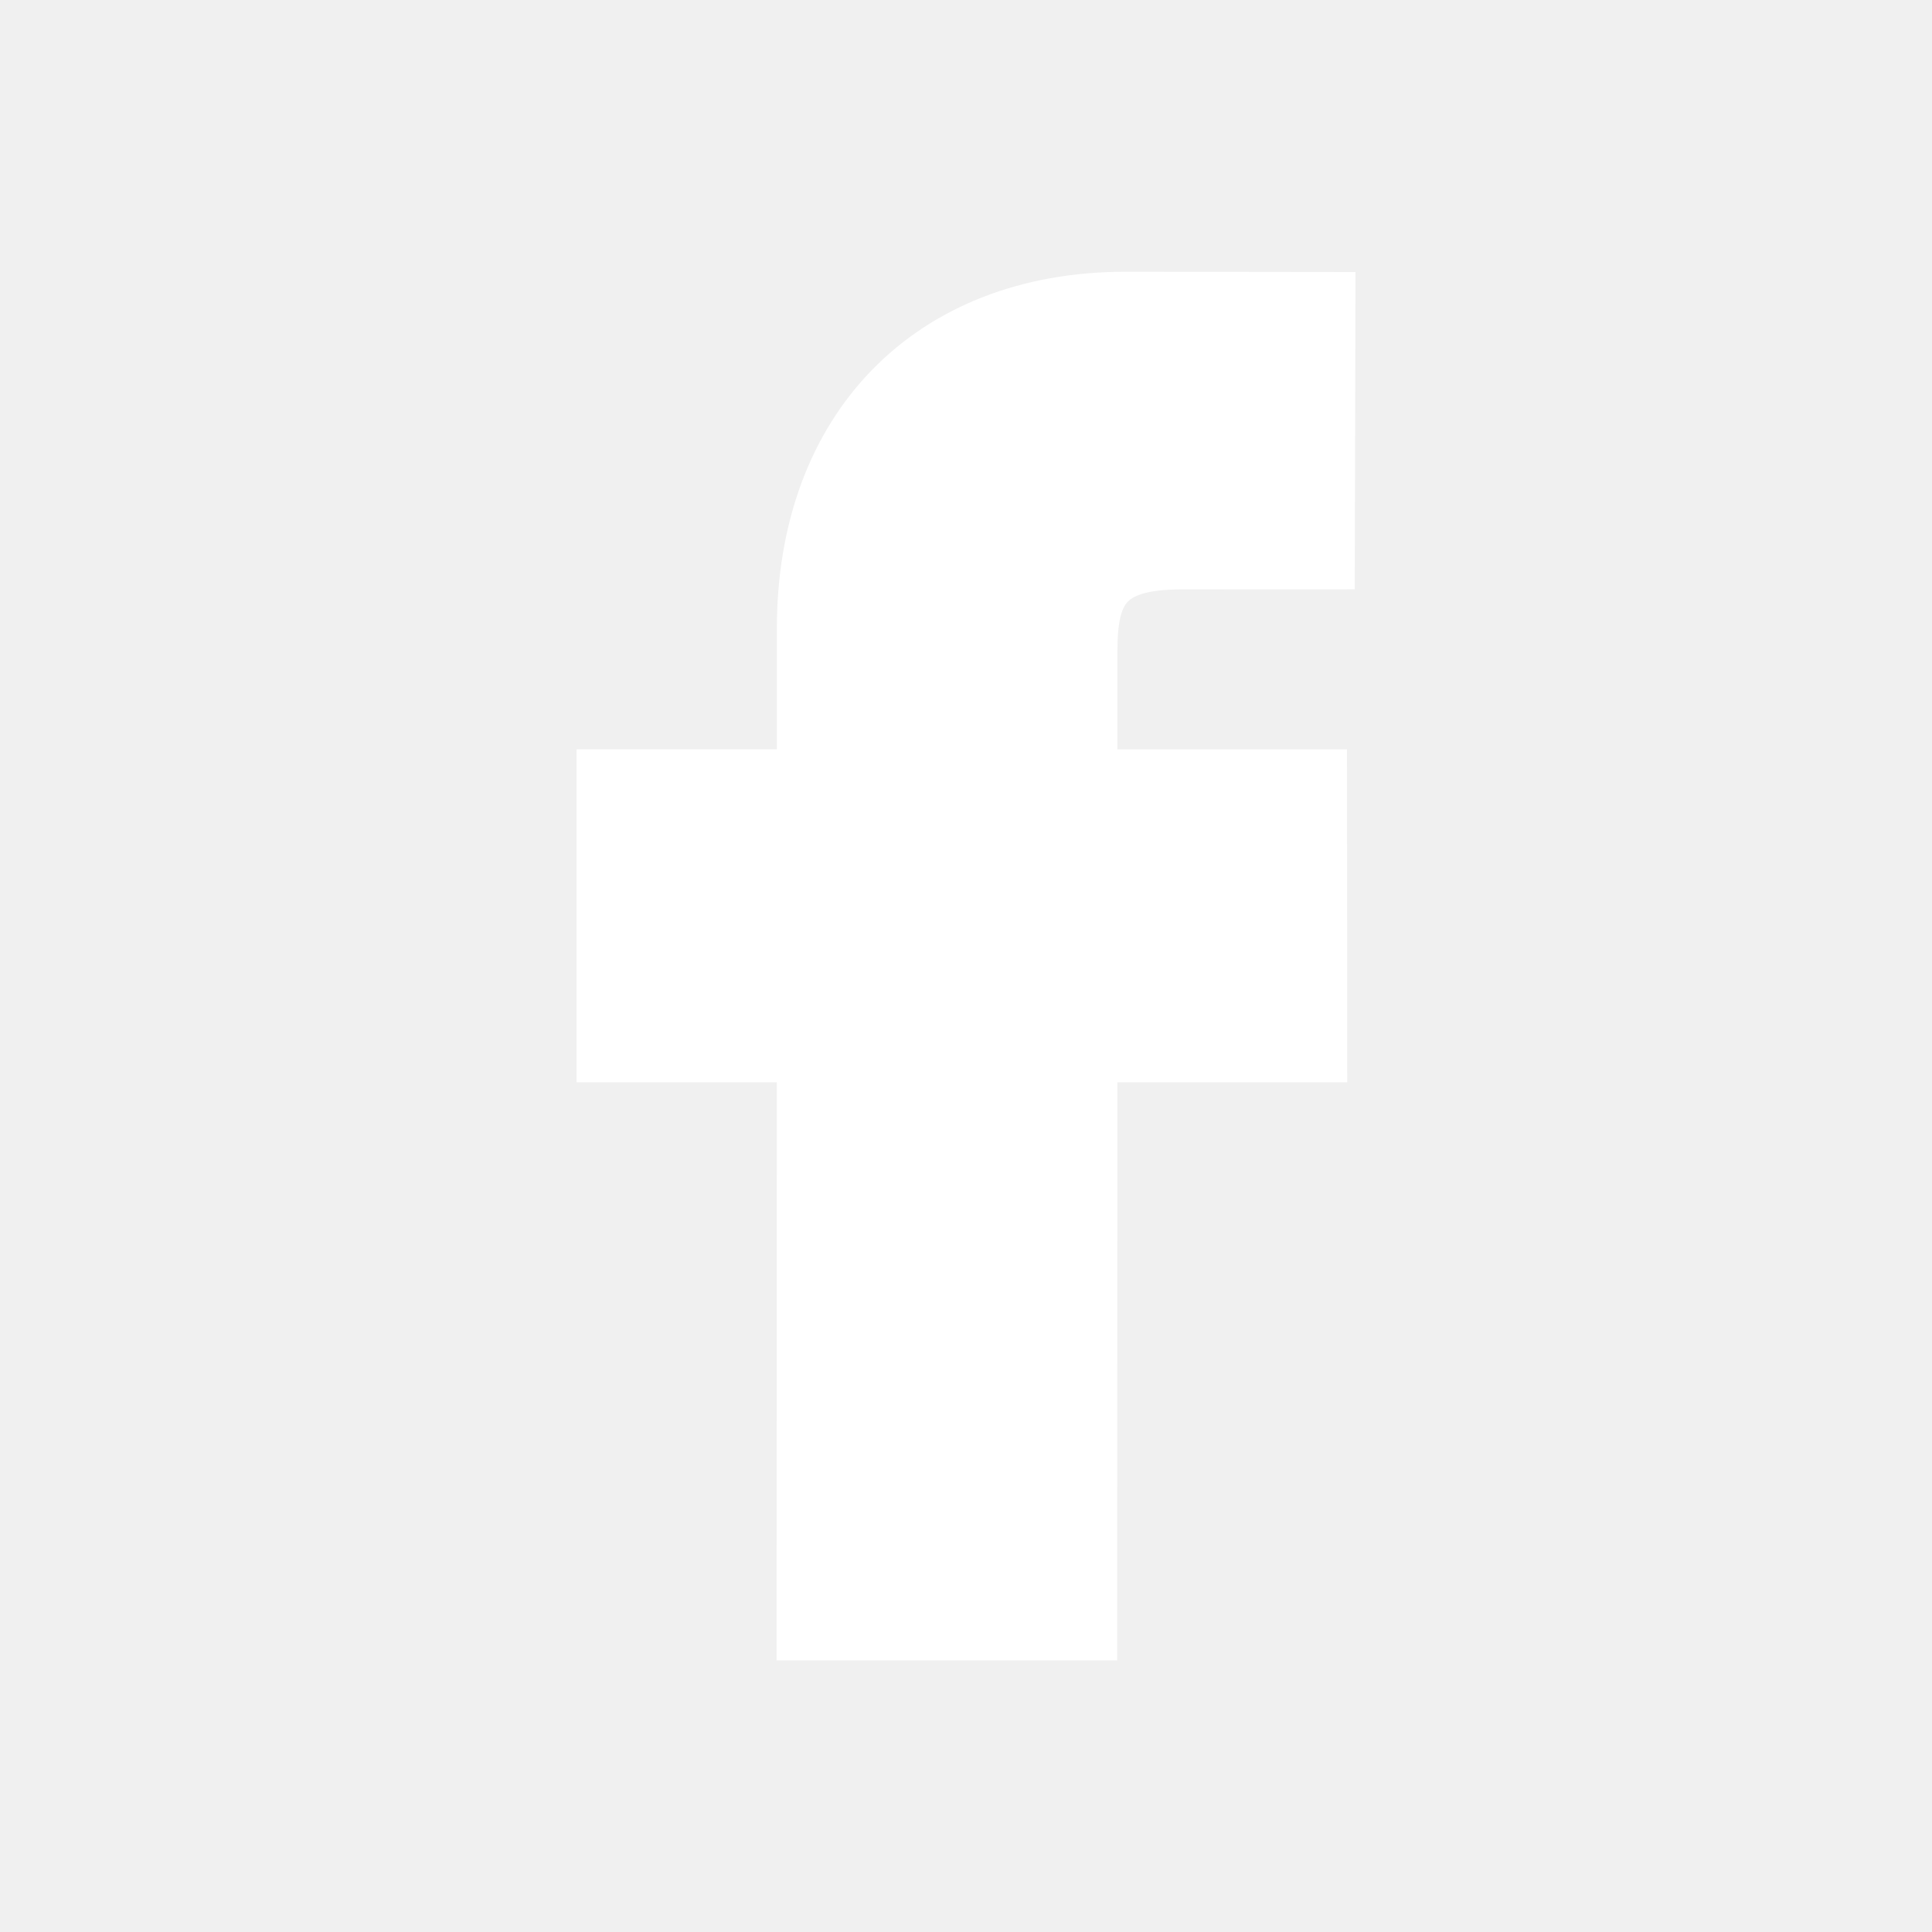
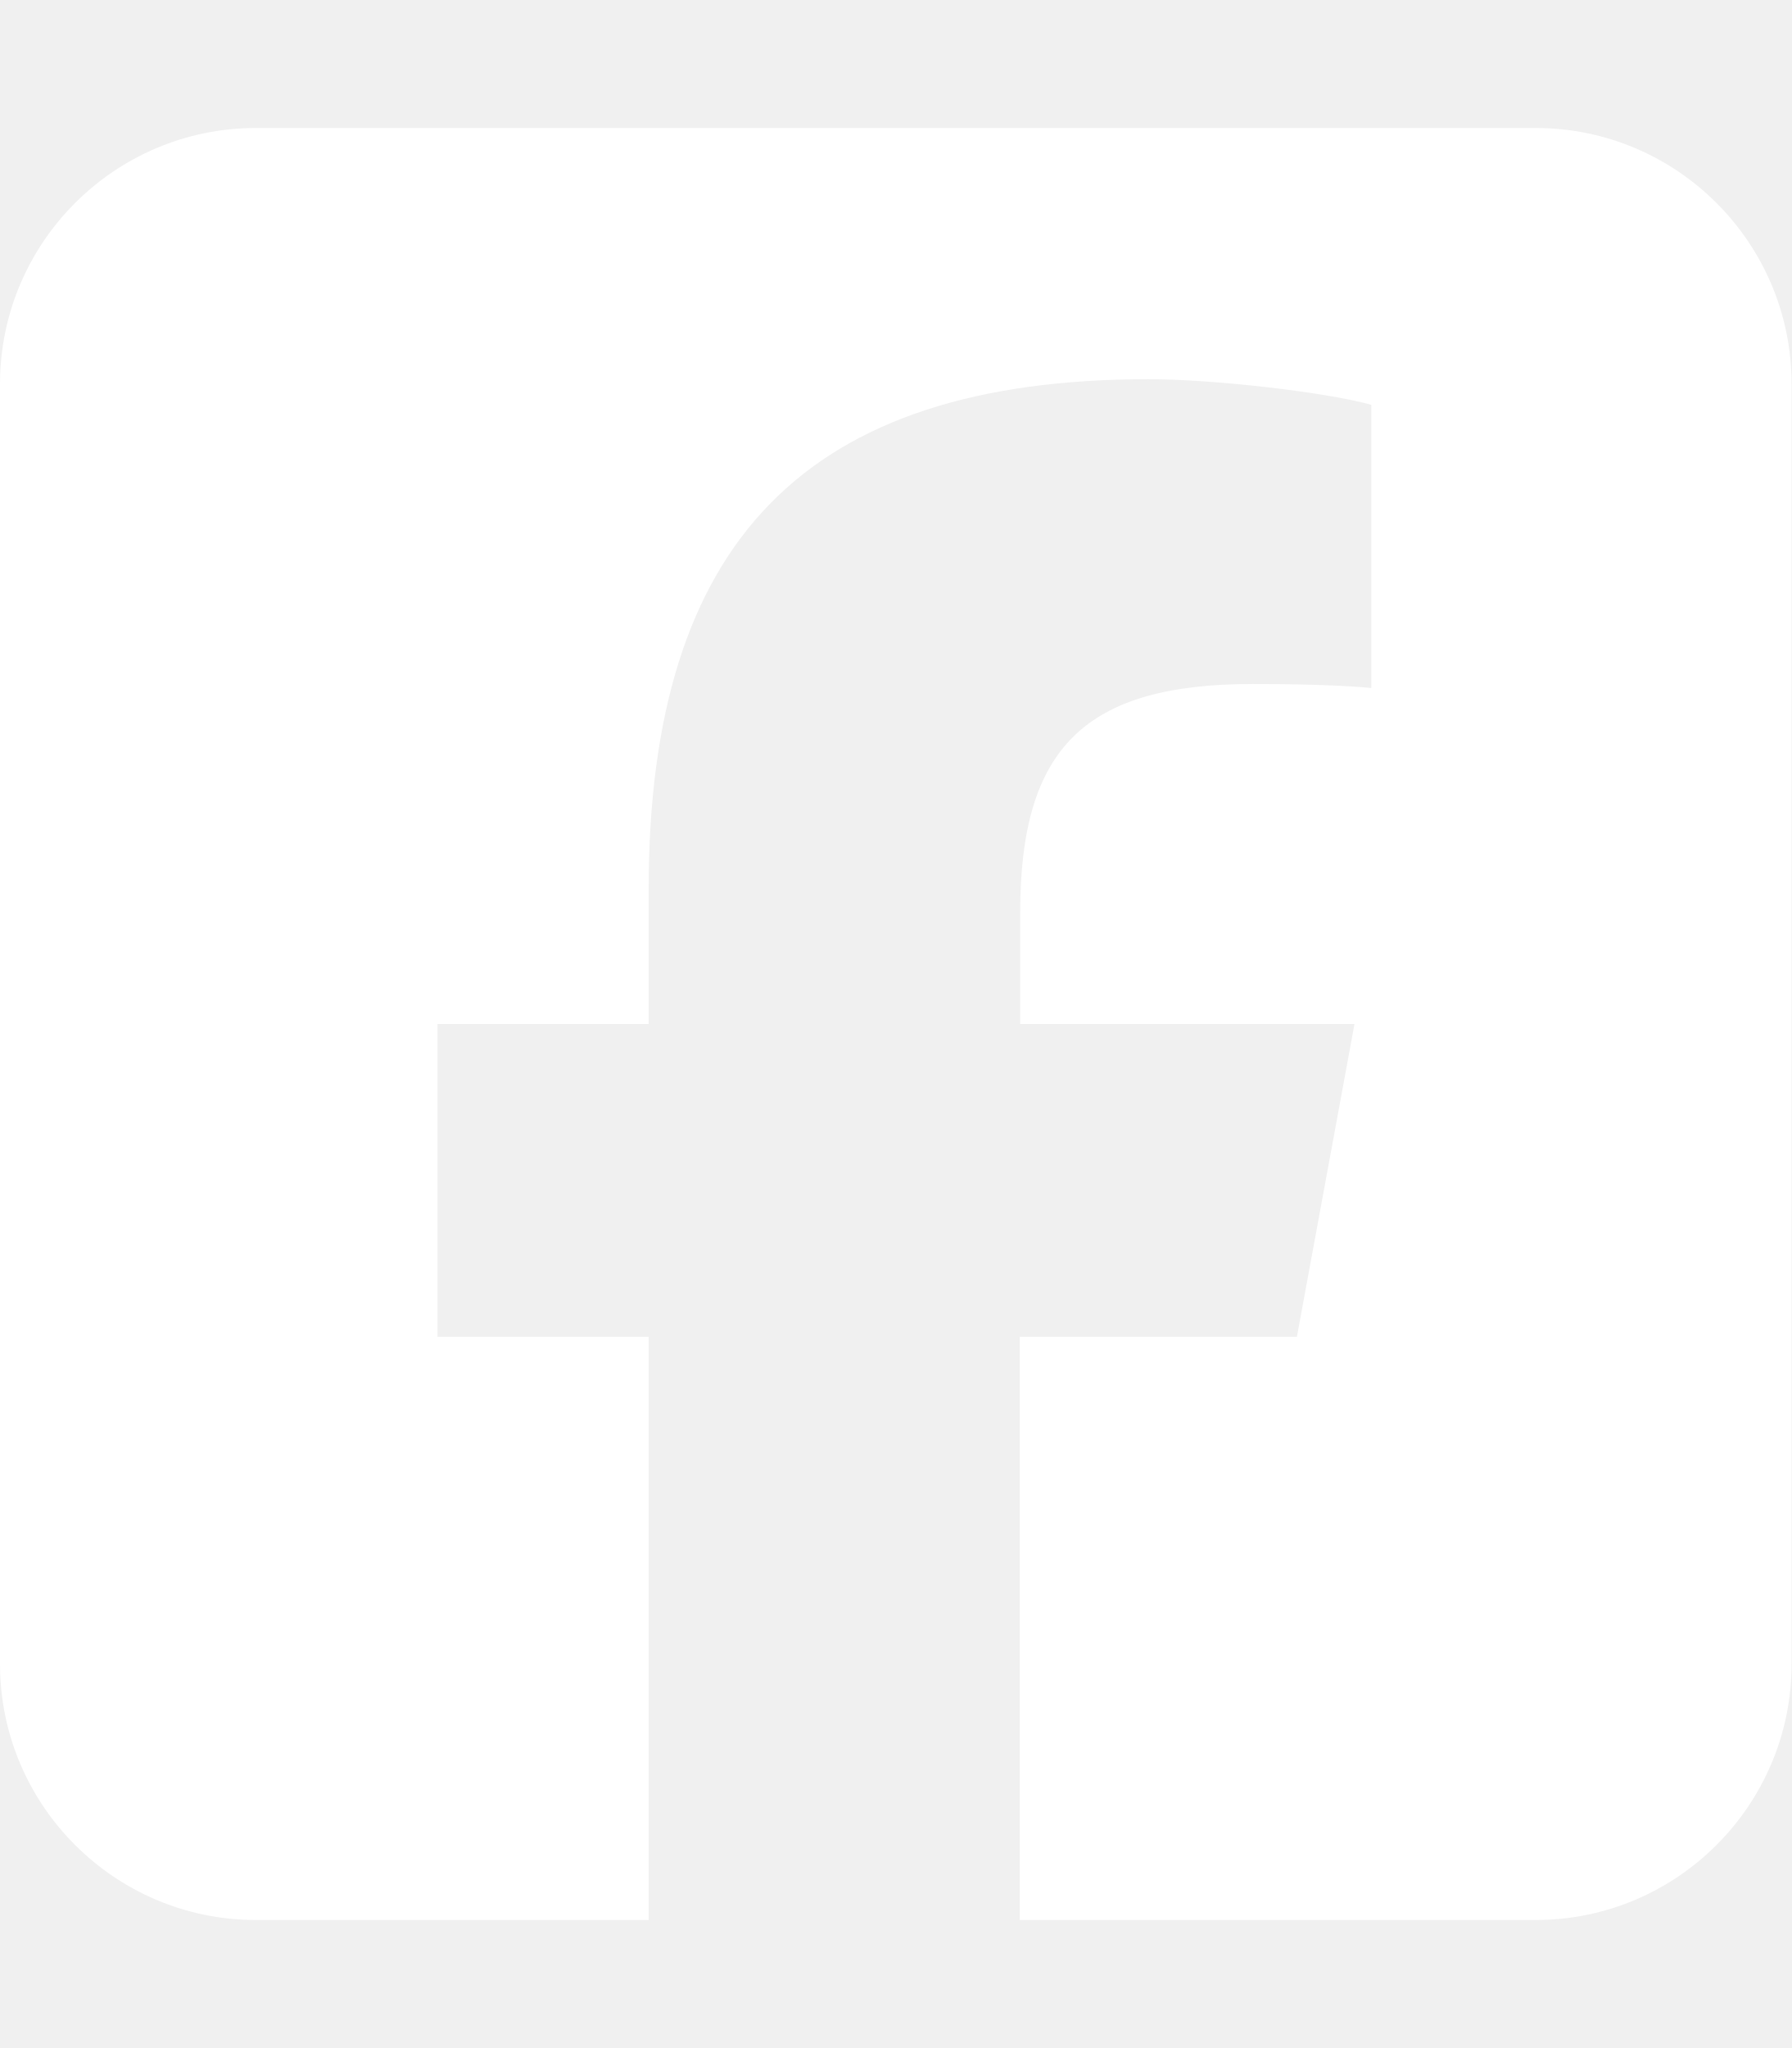
- <svg xmlns="http://www.w3.org/2000/svg" fill="#ffffff" width="800px" height="800px" viewBox="0 0 32 32" stroke="#ffffff">
-   <g id="SVGRepo_bgCarrier" stroke-width="0" />
-   <g id="SVGRepo_tracerCarrier" stroke-linecap="round" stroke-linejoin="round" />
-   <g id="SVGRepo_iconCarrier">
-     <path d="M21.95 5.005l-3.306-.004c-3.206 0-5.277 2.124-5.277 5.415v2.495H10.05v4.515h3.317l-.004 9.575h4.641l.004-9.575h3.806l-.003-4.514h-3.803v-2.117c0-1.018.241-1.533 1.566-1.533l2.366-.001.01-4.256z" />
-   </g>
+ <svg xmlns="http://www.w3.org/2000/svg" viewBox="0 0 448 512" fill="#fff">
+   <path d="M64 32C28.7 32 0 60.7 0 96V416c0 35.3 28.7 64 64 64h98.2V334.2H109.4V256h52.8V222.3c0-87.1 39.4-127.5 125-127.5c16.2 0 44.2 3.2 55.7 6.4V172c-6-.6-16.5-1-29.6-1c-42 0-58.2 15.9-58.2 57.2V256h83.6l-14.4 78.2H255V480H384c35.3 0 64-28.7 64-64V96c0-35.3-28.7-64-64-64H64z" />
</svg>
